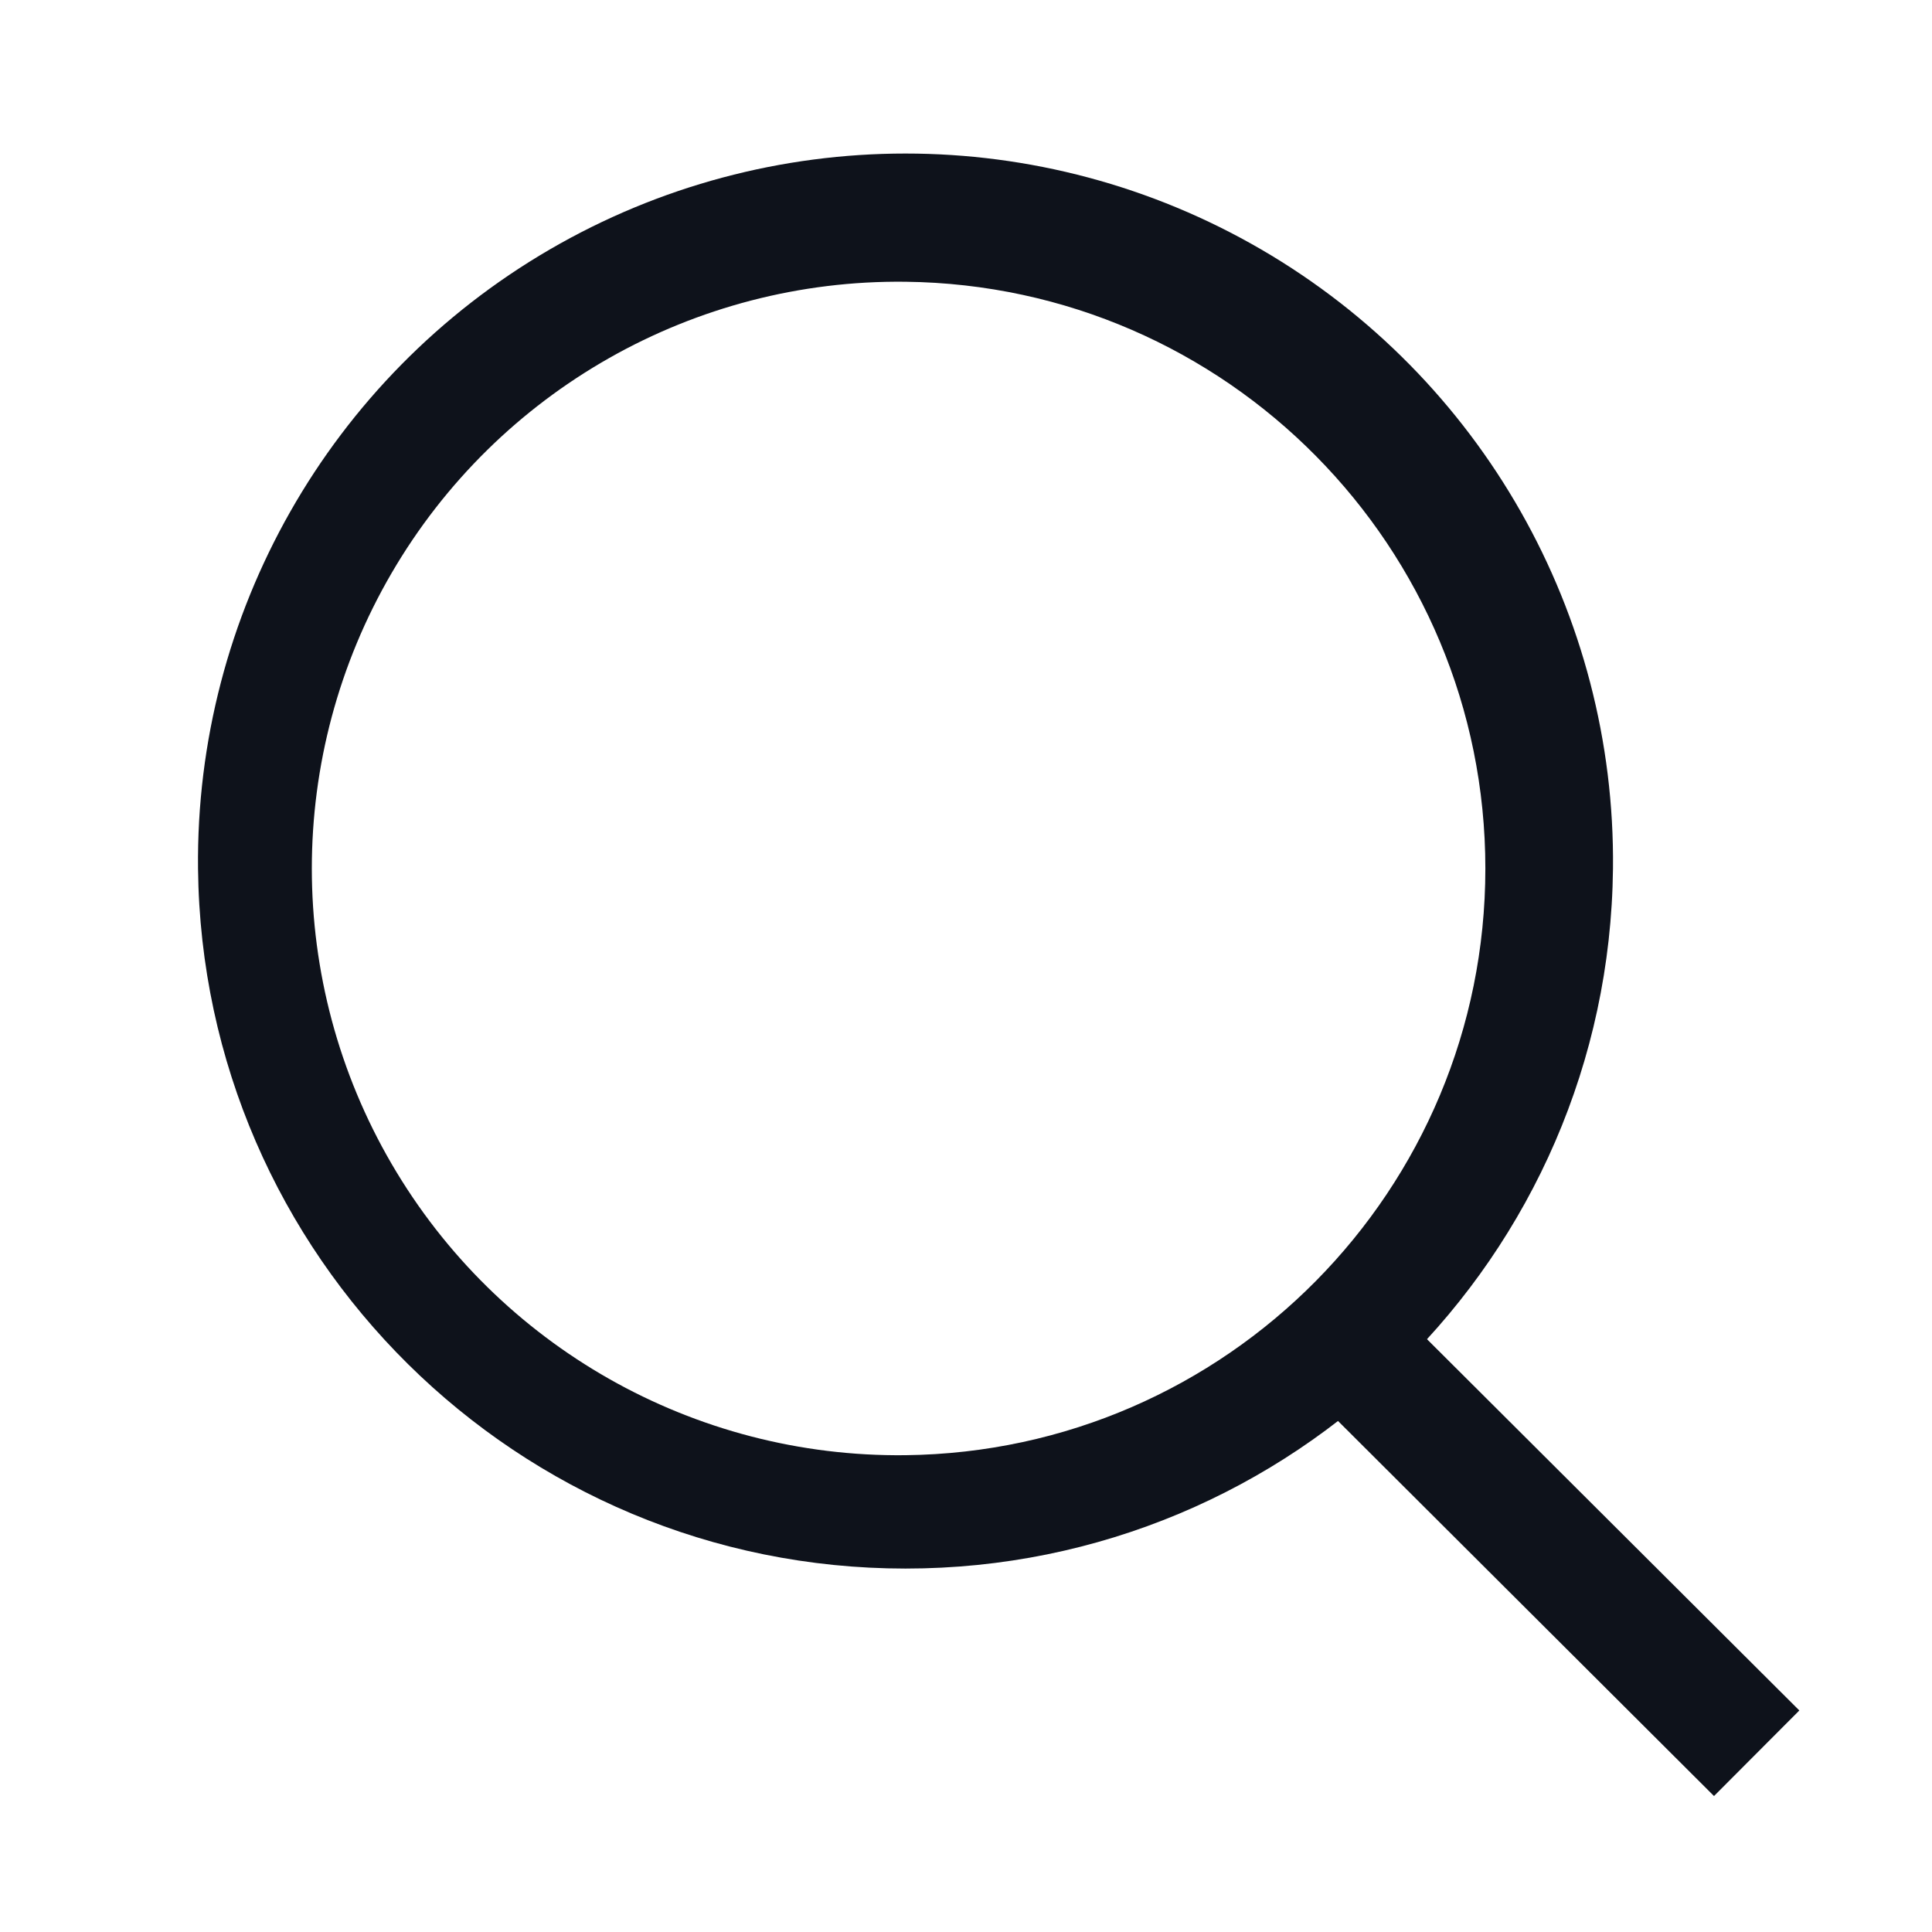
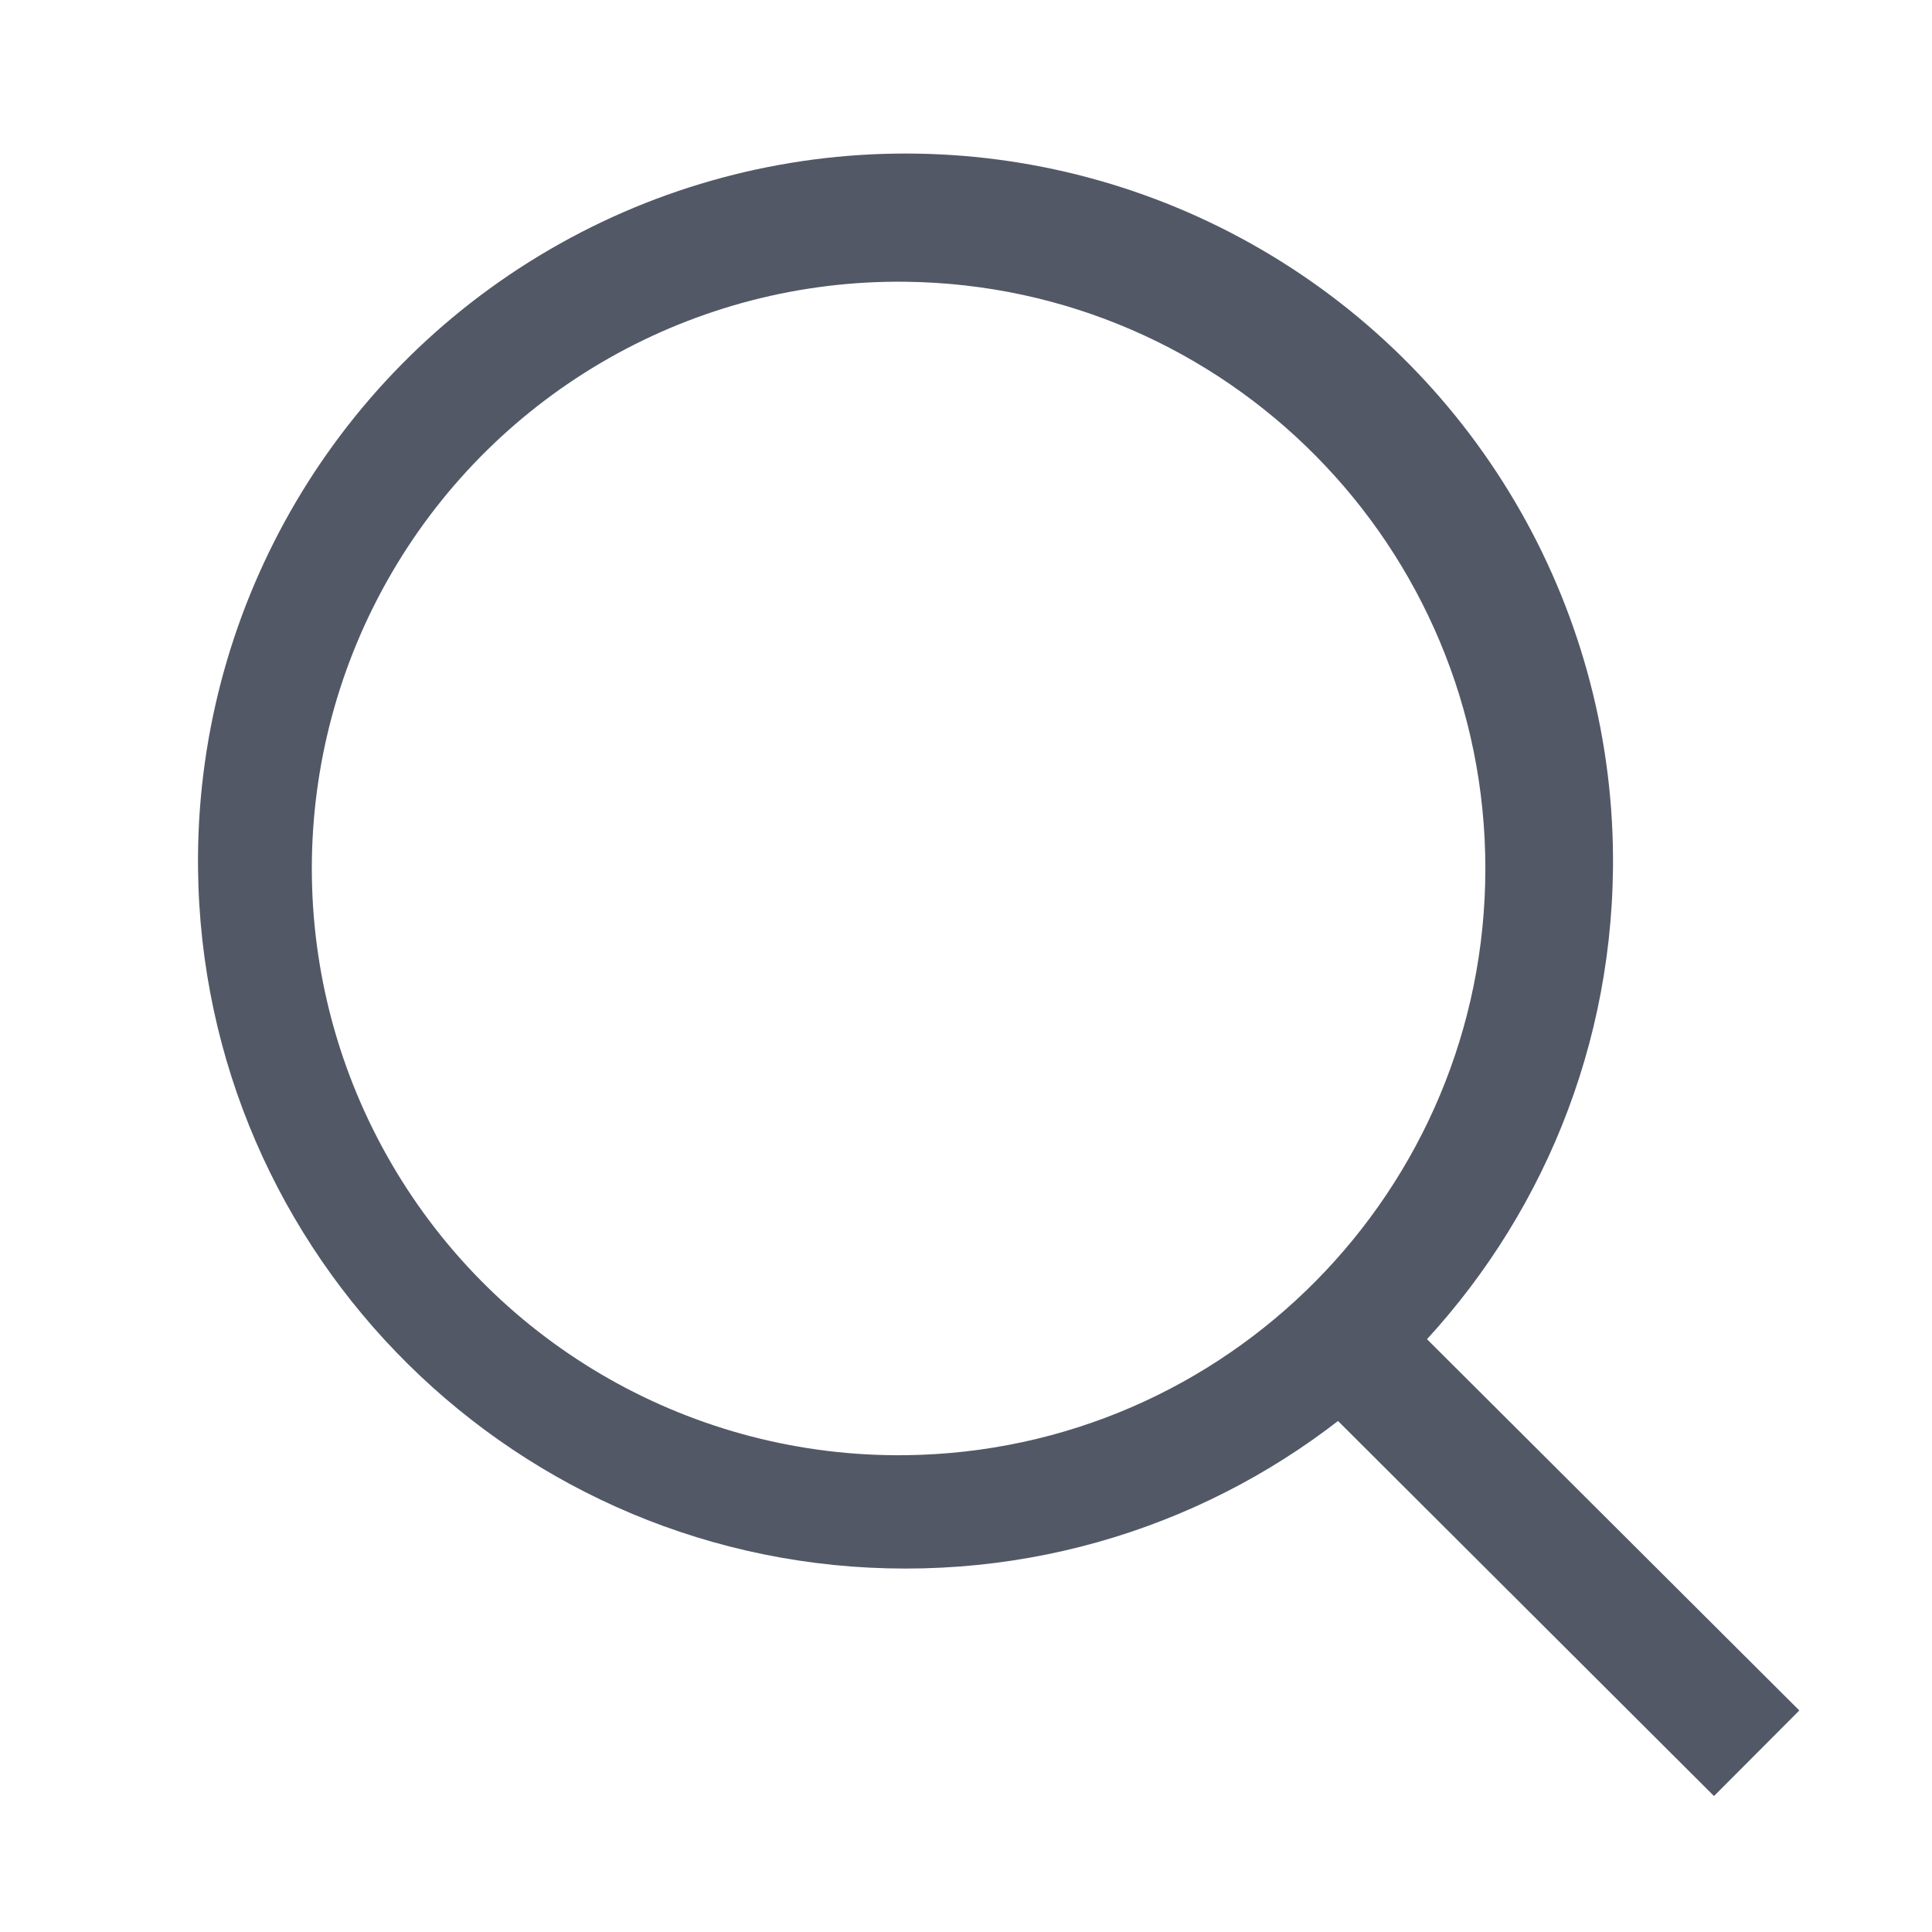
<svg xmlns="http://www.w3.org/2000/svg" width="24" height="24" fill="none" viewBox="0 0 24 24">
-   <path fill="#0E121B" fill-rule="evenodd" d="M11.248 3.5a7.289 7.289 0 1 0 0 14.577 7.289 7.289 0 0 0 0-14.577ZM2.46 10.79a8.789 8.789 0 1 1 17.577 0 8.789 8.789 0 0 1-17.577 0Z" clip-rule="evenodd" />
-   <path fill="#0E121B" fill-rule="evenodd" d="m16.736 15.648 5.616 5.6-1.06 1.063-5.615-5.601 1.06-1.062Z" clip-rule="evenodd" />
+   <path fill="#525866" fill-rule="evenodd" d="M11.248 3.5a7.289 7.289 0 1 0 0 14.577 7.289 7.289 0 0 0 0-14.577ZM2.46 10.79a8.789 8.789 0 1 1 17.577 0 8.789 8.789 0 0 1-17.577 0Z" clip-rule="evenodd" />
+   <path fill="#525866" fill-rule="evenodd" d="m16.736 15.648 5.616 5.6-1.06 1.063-5.615-5.601 1.06-1.062Z" clip-rule="evenodd" />
</svg>
